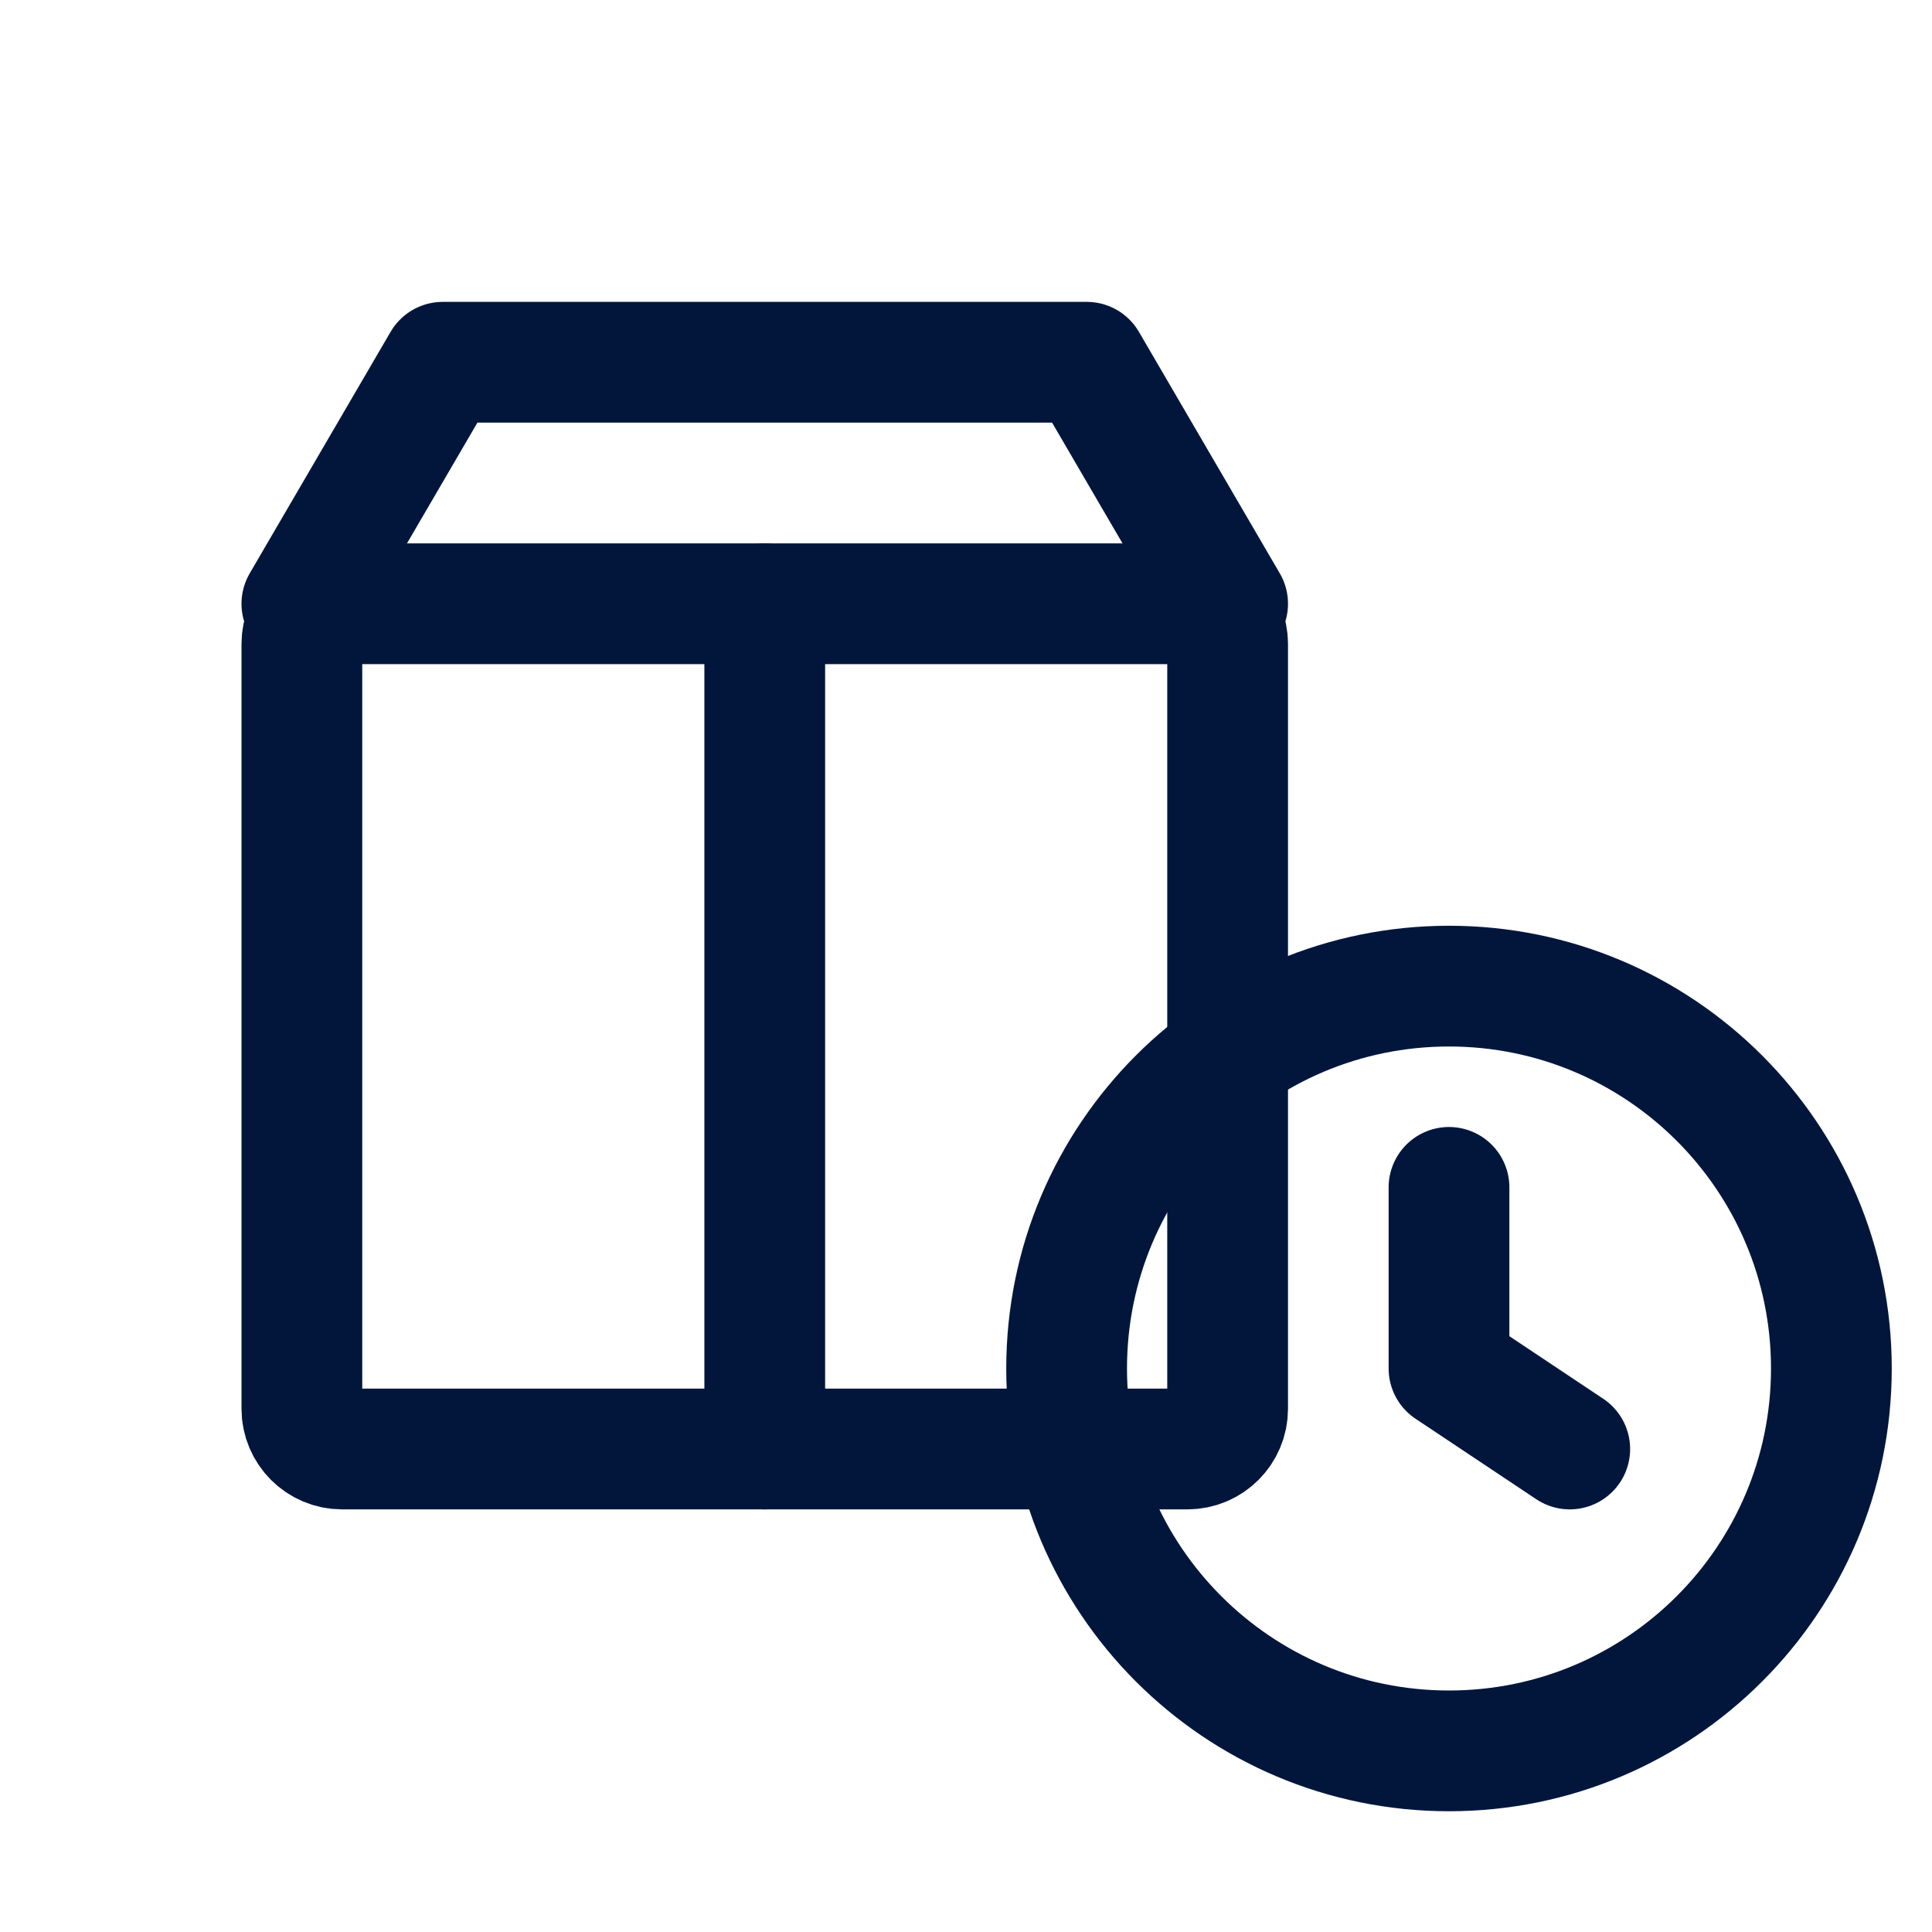
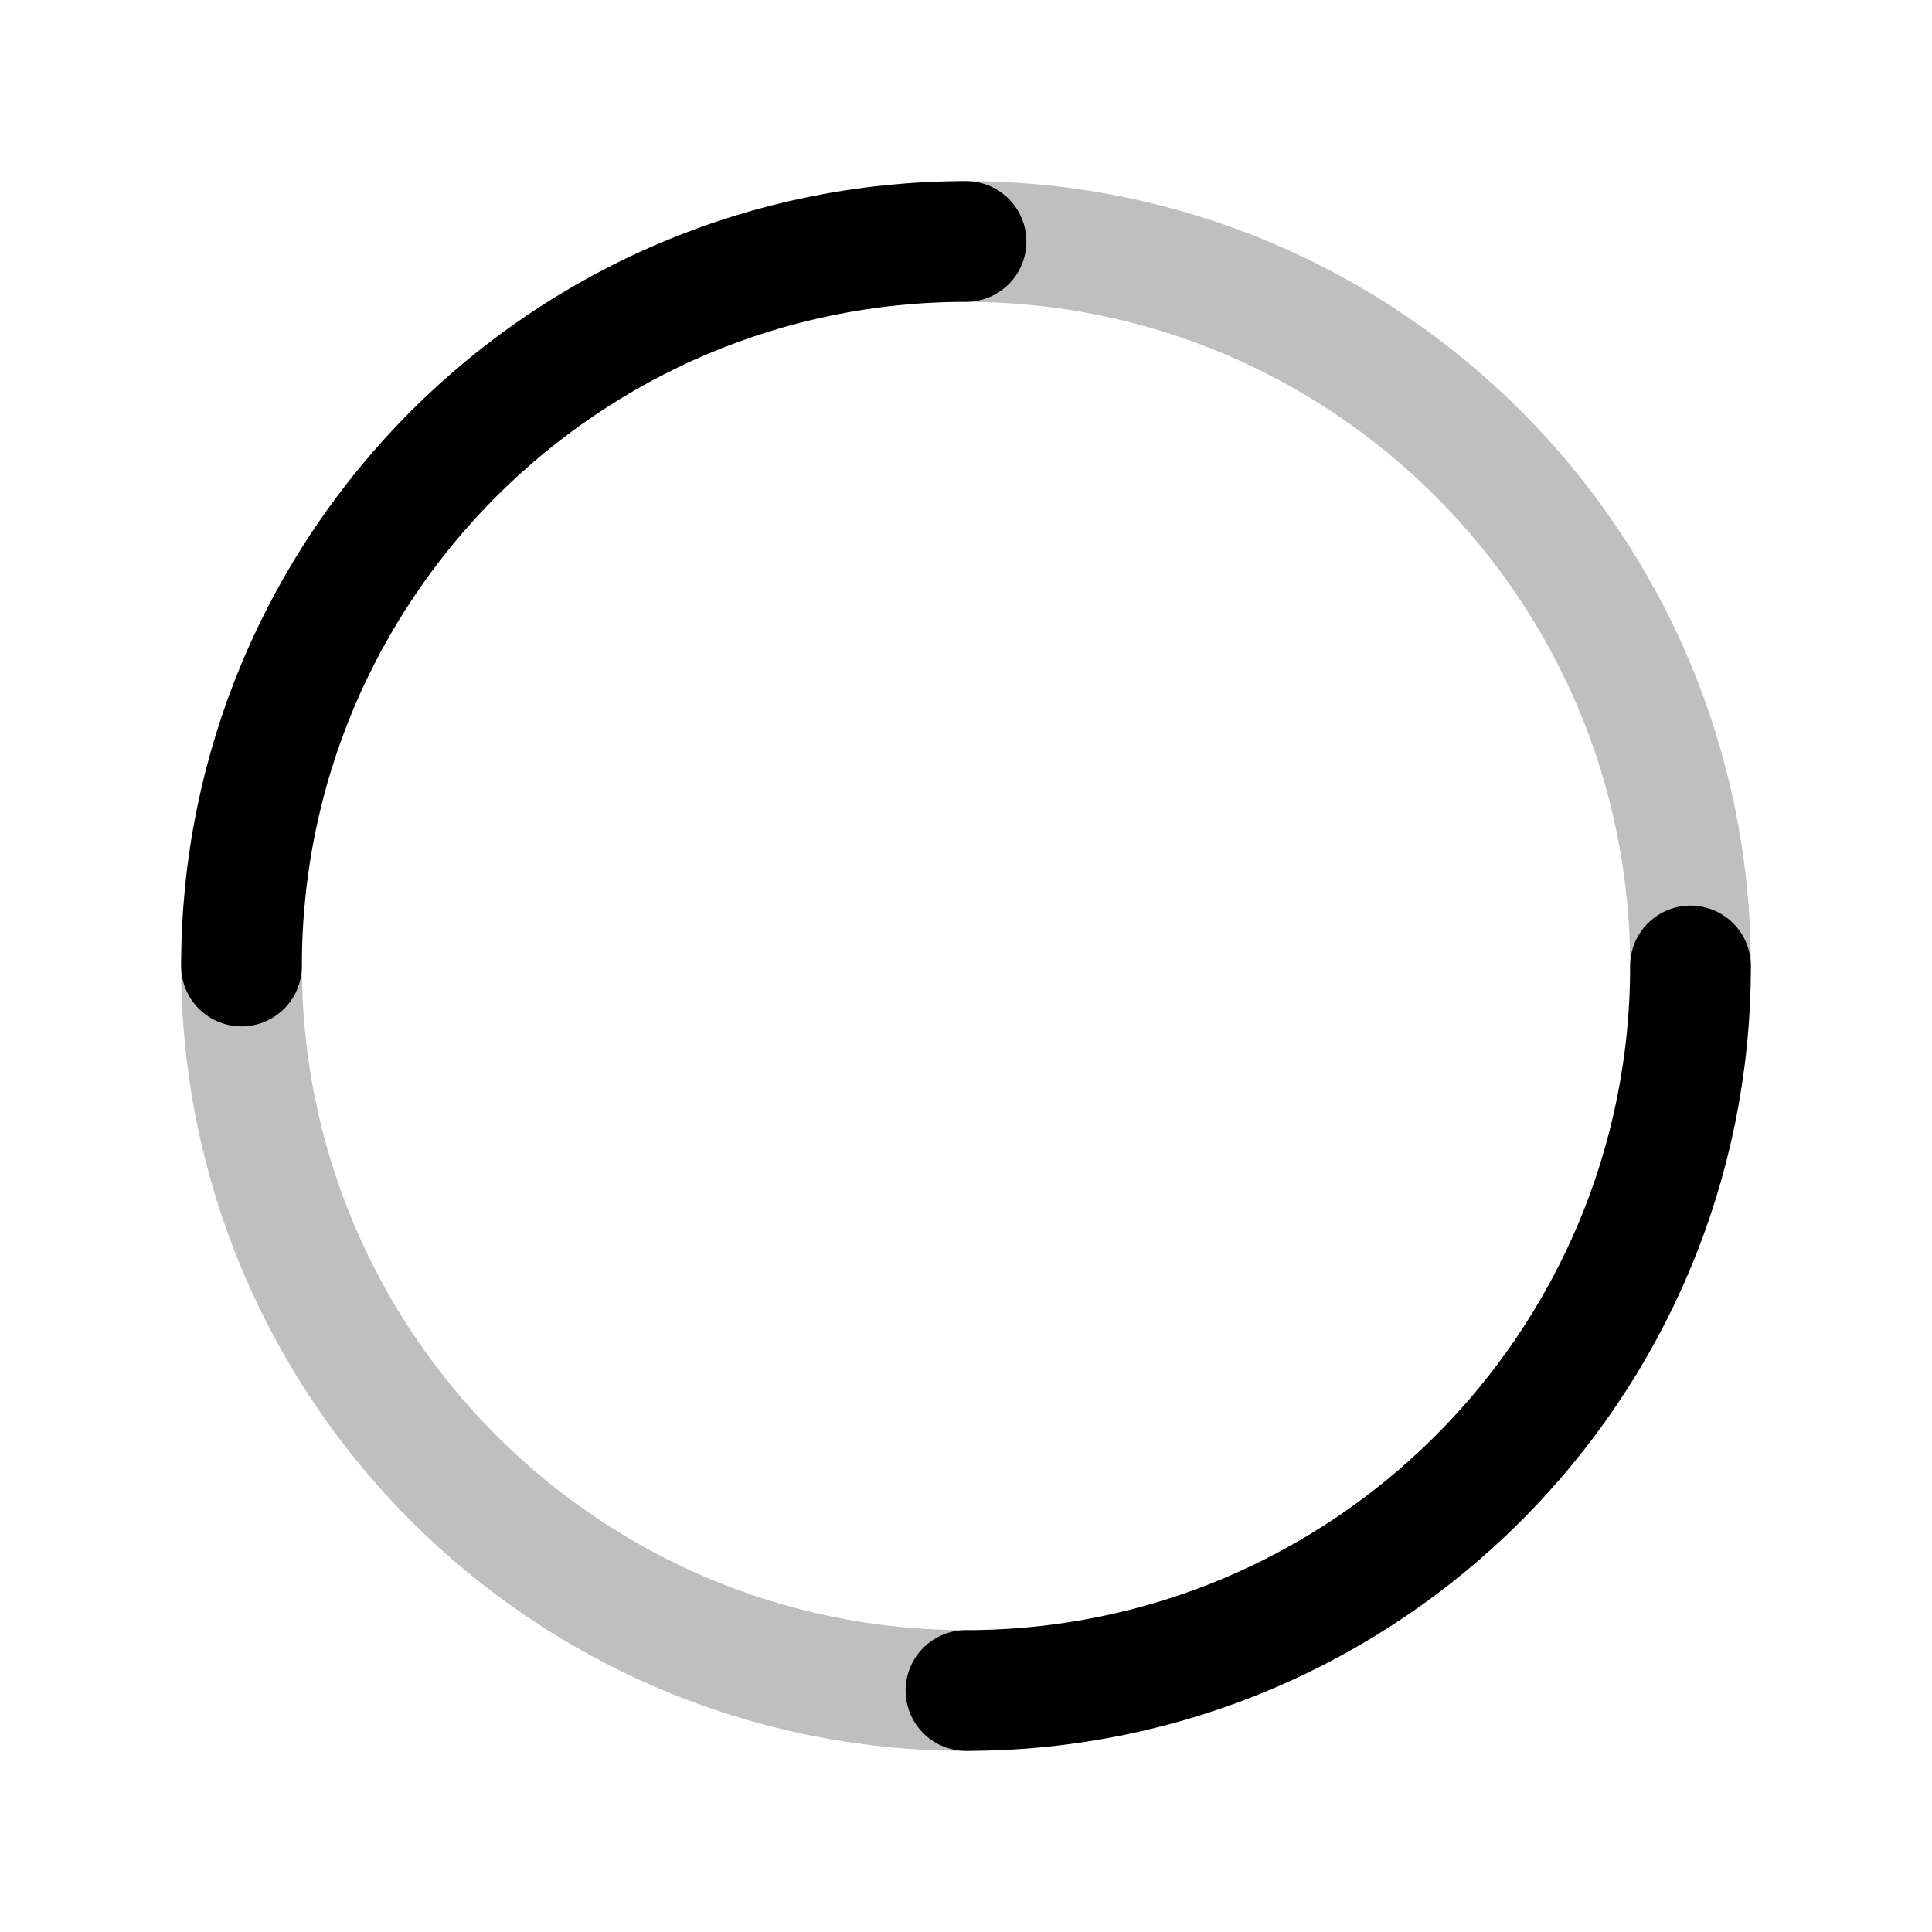
- <svg xmlns="http://www.w3.org/2000/svg" fill="none" viewBox="0 0 24 24" width="24" stroke-width="1.5" stroke="#02163C">
-   <rect x="3.75" y="7.5" width="11.5" height="10.5" rx="0.5" stroke-linejoin="round" />
-   <path stroke-linecap="round" stroke-linejoin="round" d="M3.75 7.5 5.5 4.5h8l1.75 3" />
-   <path stroke-linecap="round" d="M9.5 7.5v10.5" />
-   <circle cx="18" cy="17" r="4.75" />
-   <path stroke-linecap="round" stroke-linejoin="round" d="M18 14.75V17l1.5 1" />
+ <svg xmlns="http://www.w3.org/2000/svg" fill="none" viewBox="0 0 24 24" width="24" height="24" stroke="currentColor" stroke-width="1.5" stroke-linecap="round">
+   <path d="M12 3a9 9 0 0 1 9 9" opacity="0.25" />
+   <path d="M21 12a9 9 0 0 1-9 9" />
+   <path d="M12 21a9 9 0 0 1-9-9" opacity="0.25" />
+   <path d="M3 12a9 9 0 0 1 9-9" />
</svg>
